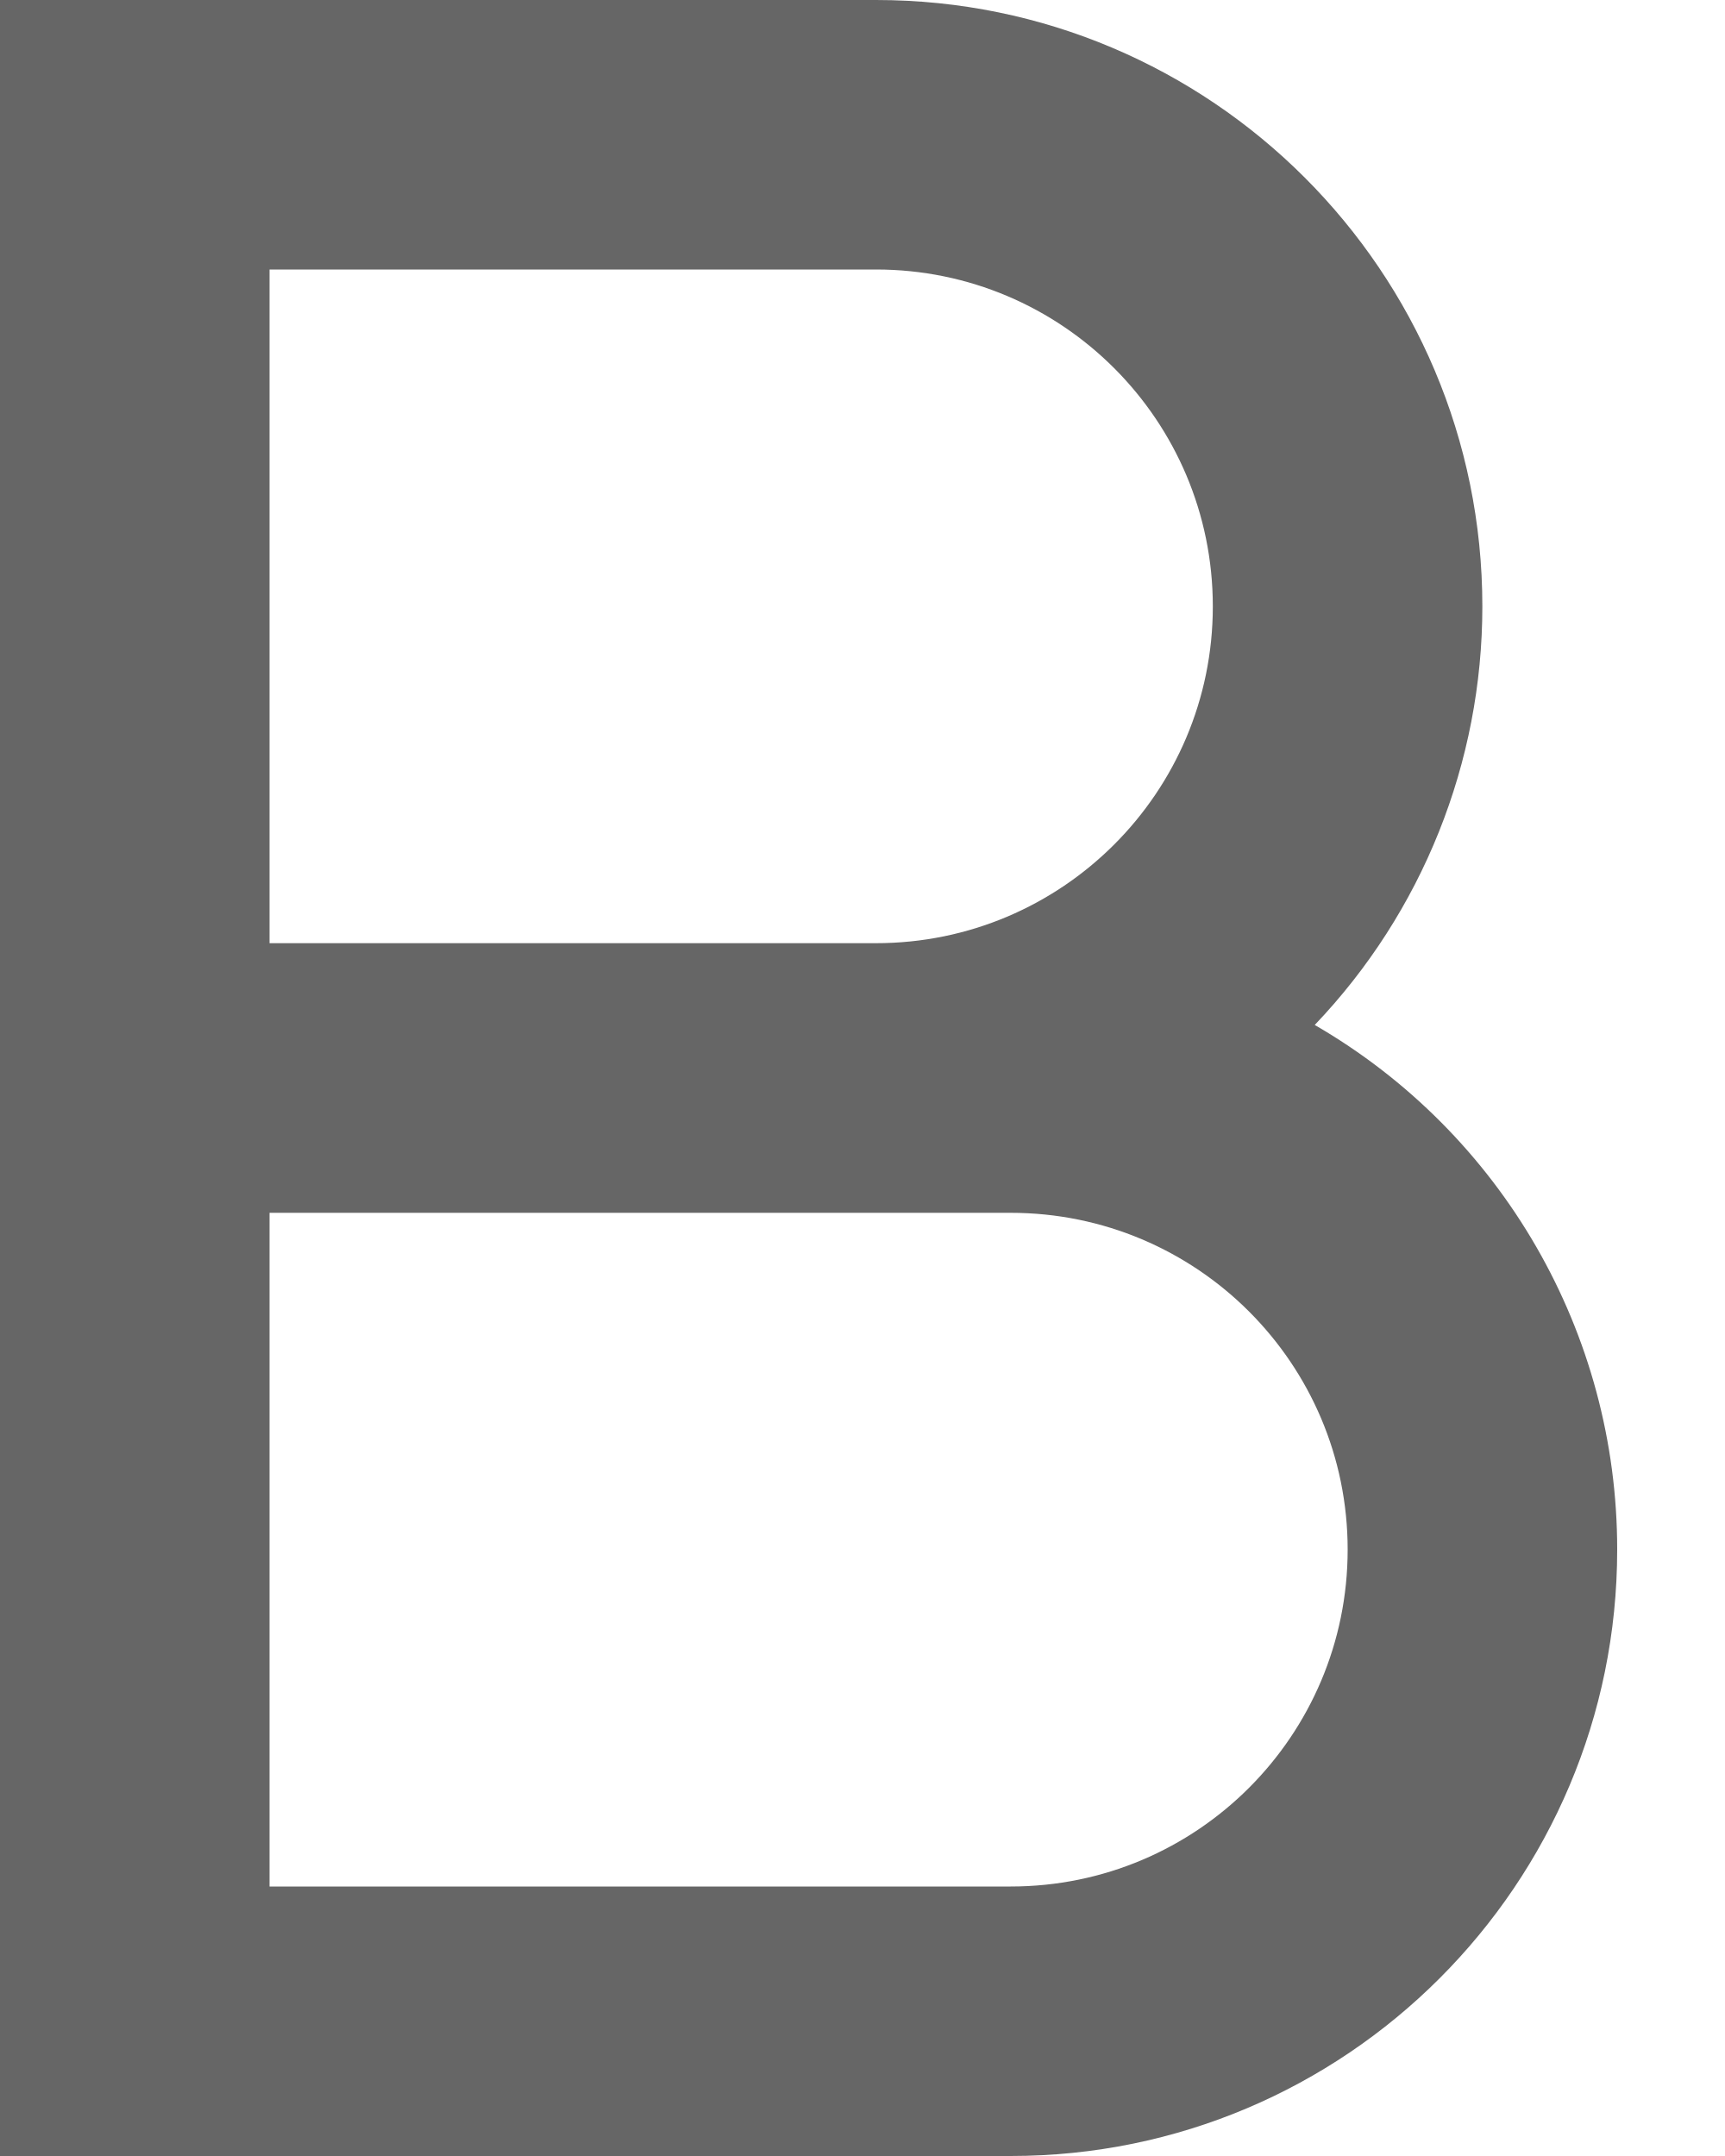
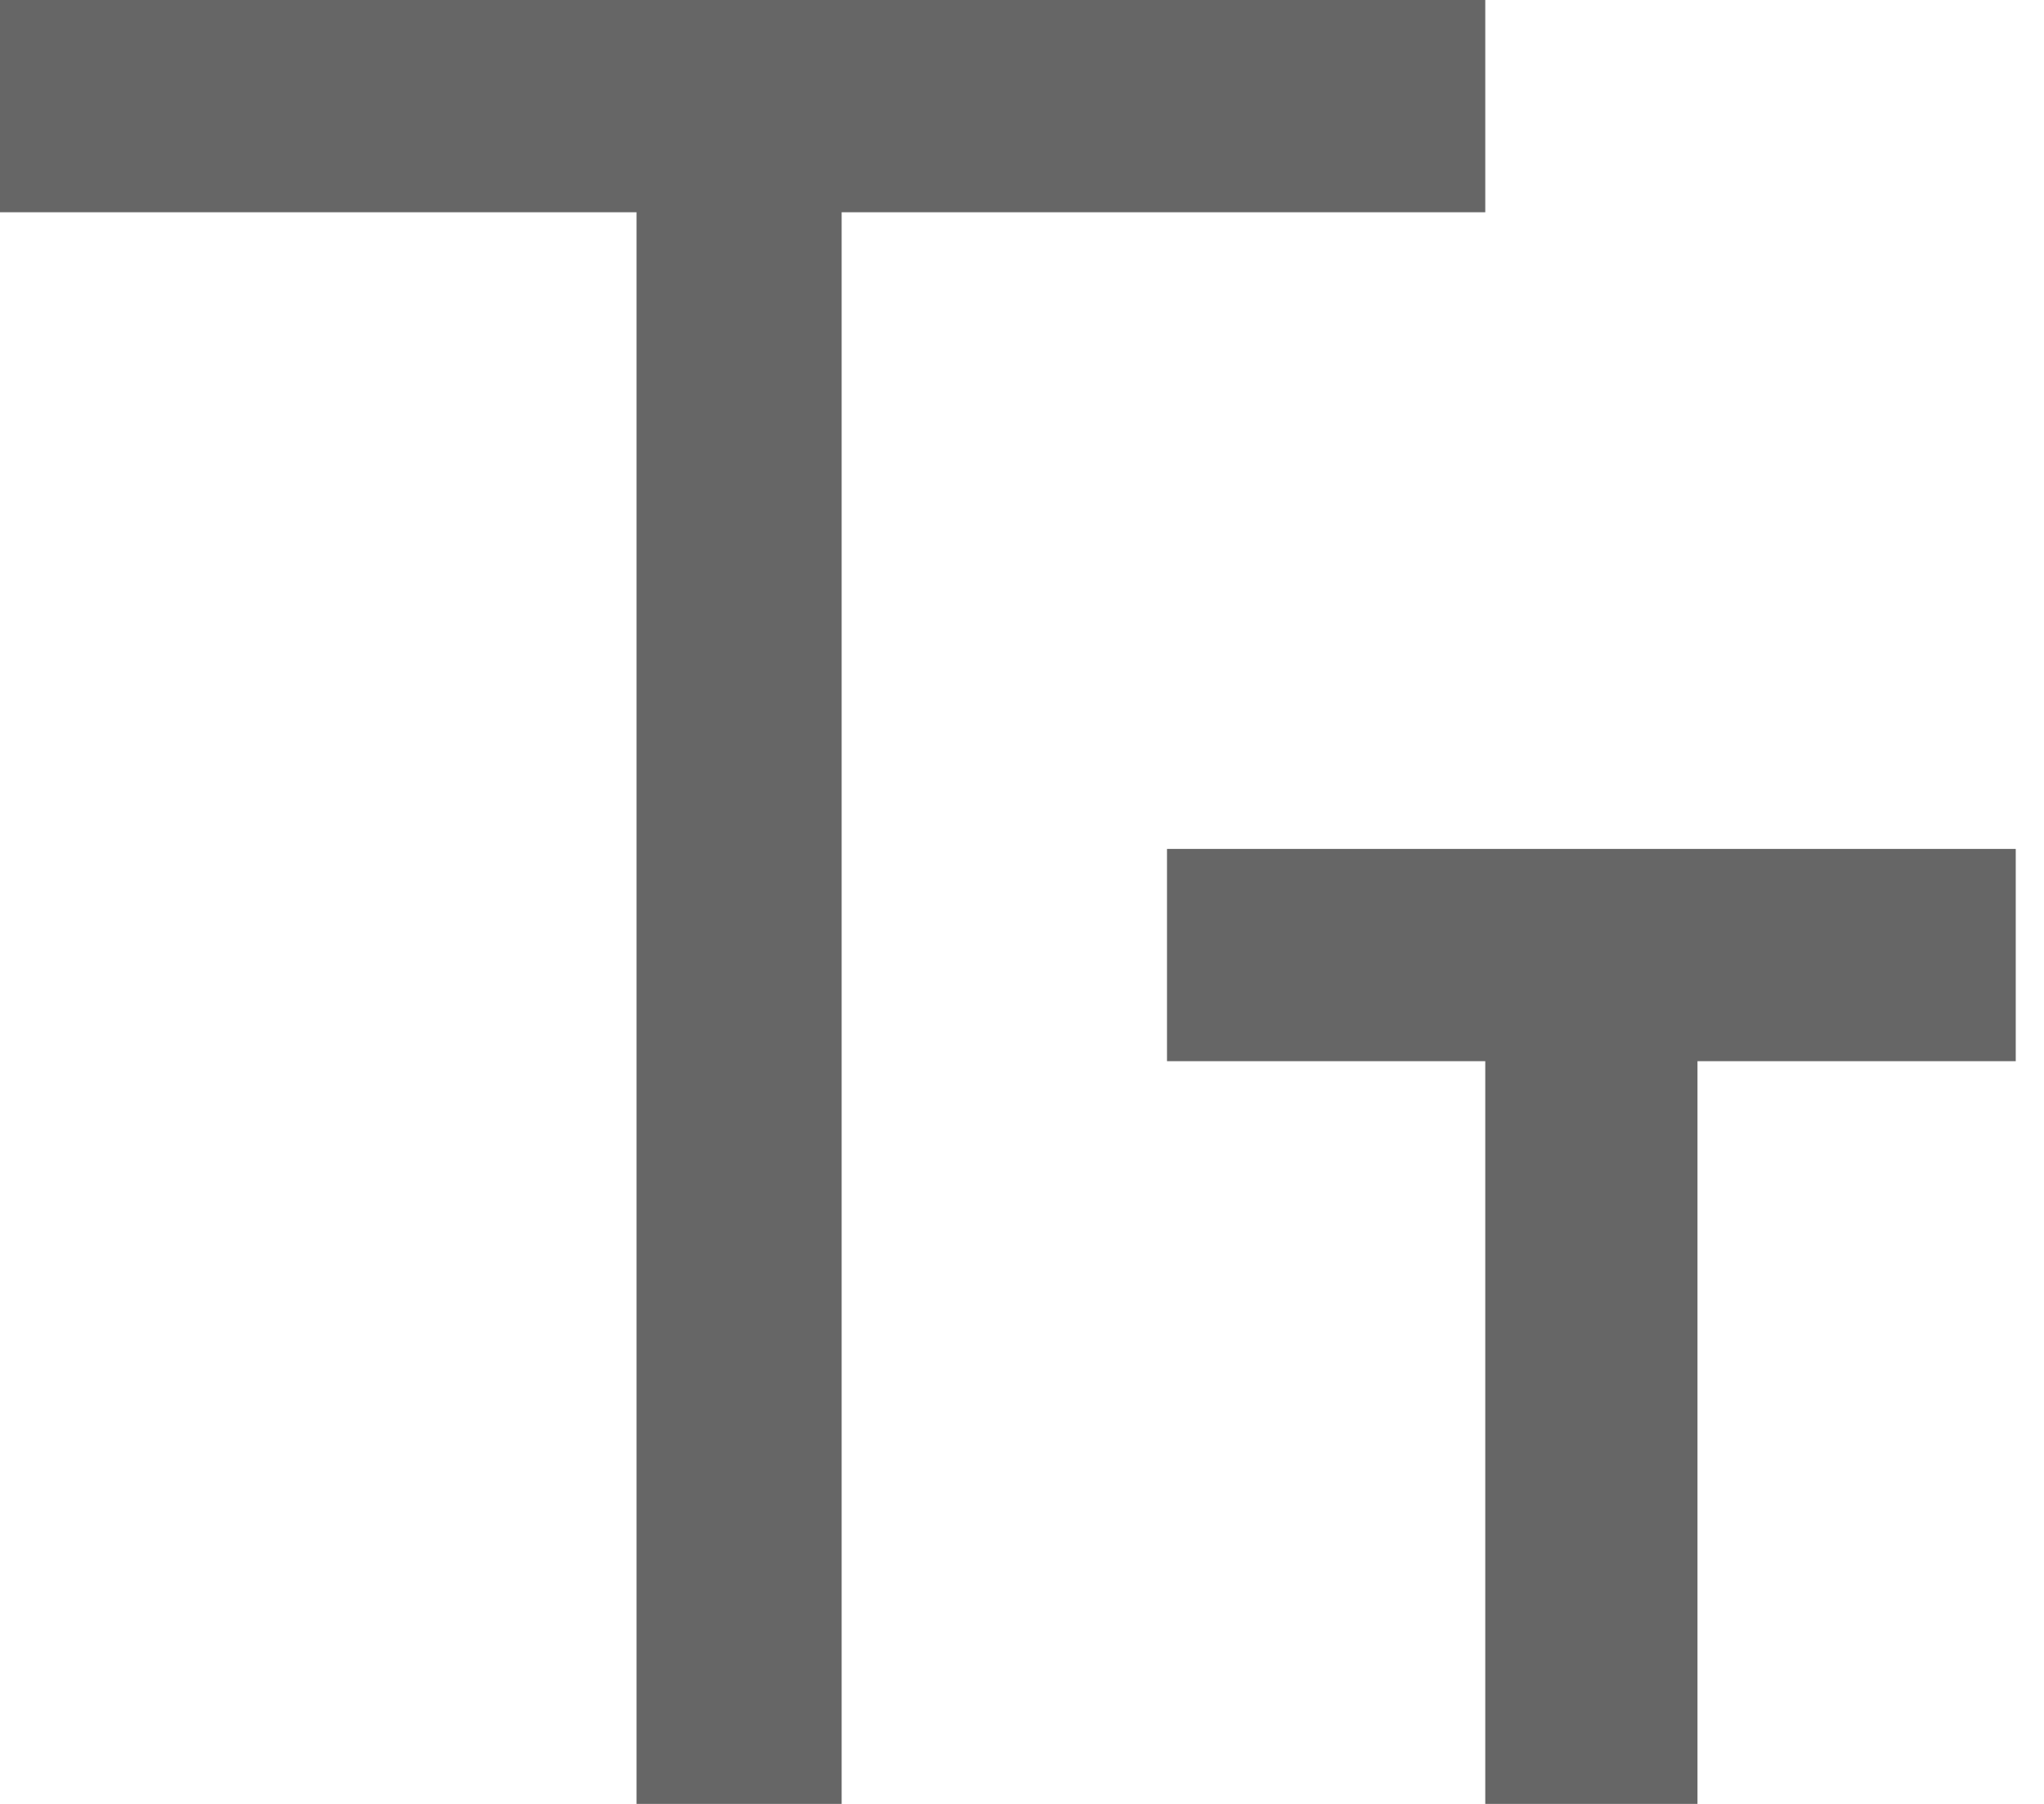
- <svg xmlns="http://www.w3.org/2000/svg" version="1.1" width="12px" height="15px">
-   <g transform="matrix(1 0 0 1 -99 -1772 )">
-     <path d="M 1.875 1.875  L 1.875 6.562  L 6.094 6.562  C 7.388 6.562  8.437 5.513  8.437 4.219  C 8.437 2.924  7.388 1.875  6.094 1.875  L 1.875 1.875  Z M 9.146 7.131  C 10.449 7.885  11.251 9.276  11.25 10.781  C 11.25 13.111  9.361 15  7.031 15  L 0 15  L 0 0  L 6.094 0  C 8.424 9.763020000264078E-05  10.312 1.889  10.312 4.219  C 10.312 5.303  9.895 6.346  9.146 7.131  Z M 7.031 8.438  L 1.875 8.438  L 1.875 13.125  L 7.031 13.125  C 8.326 13.125  9.375 12.076  9.375 10.781  C 9.375 9.487  8.326 8.438  7.031 8.438  Z " fill-rule="nonzero" fill="#666666" stroke="none" transform="matrix(1 0 0 1 99 1772 )" />
+ <svg xmlns="http://www.w3.org/2000/svg" version="1.1" width="17px" height="15px">
+   <g transform="matrix(1 0 0 1 -137 -1772 )">
+     <path d="M 12.353 1.765  L 7 1.765  L 7 15  L 5.294 15  L 5.294 1.765  L 0 1.765  L 0 0  L 12.353 0  L 12.353 1.765  Z M 16.765 8.824  L 14.118 8.824  L 14.118 15  L 12.353 15  L 12.353 8.824  L 9.706 8.824  L 9.706 7.059  L 16.765 7.059  L 16.765 8.824  Z " fill-rule="nonzero" fill="#666666" stroke="none" transform="matrix(1 0 0 1 137 1772 )" />
  </g>
</svg>
